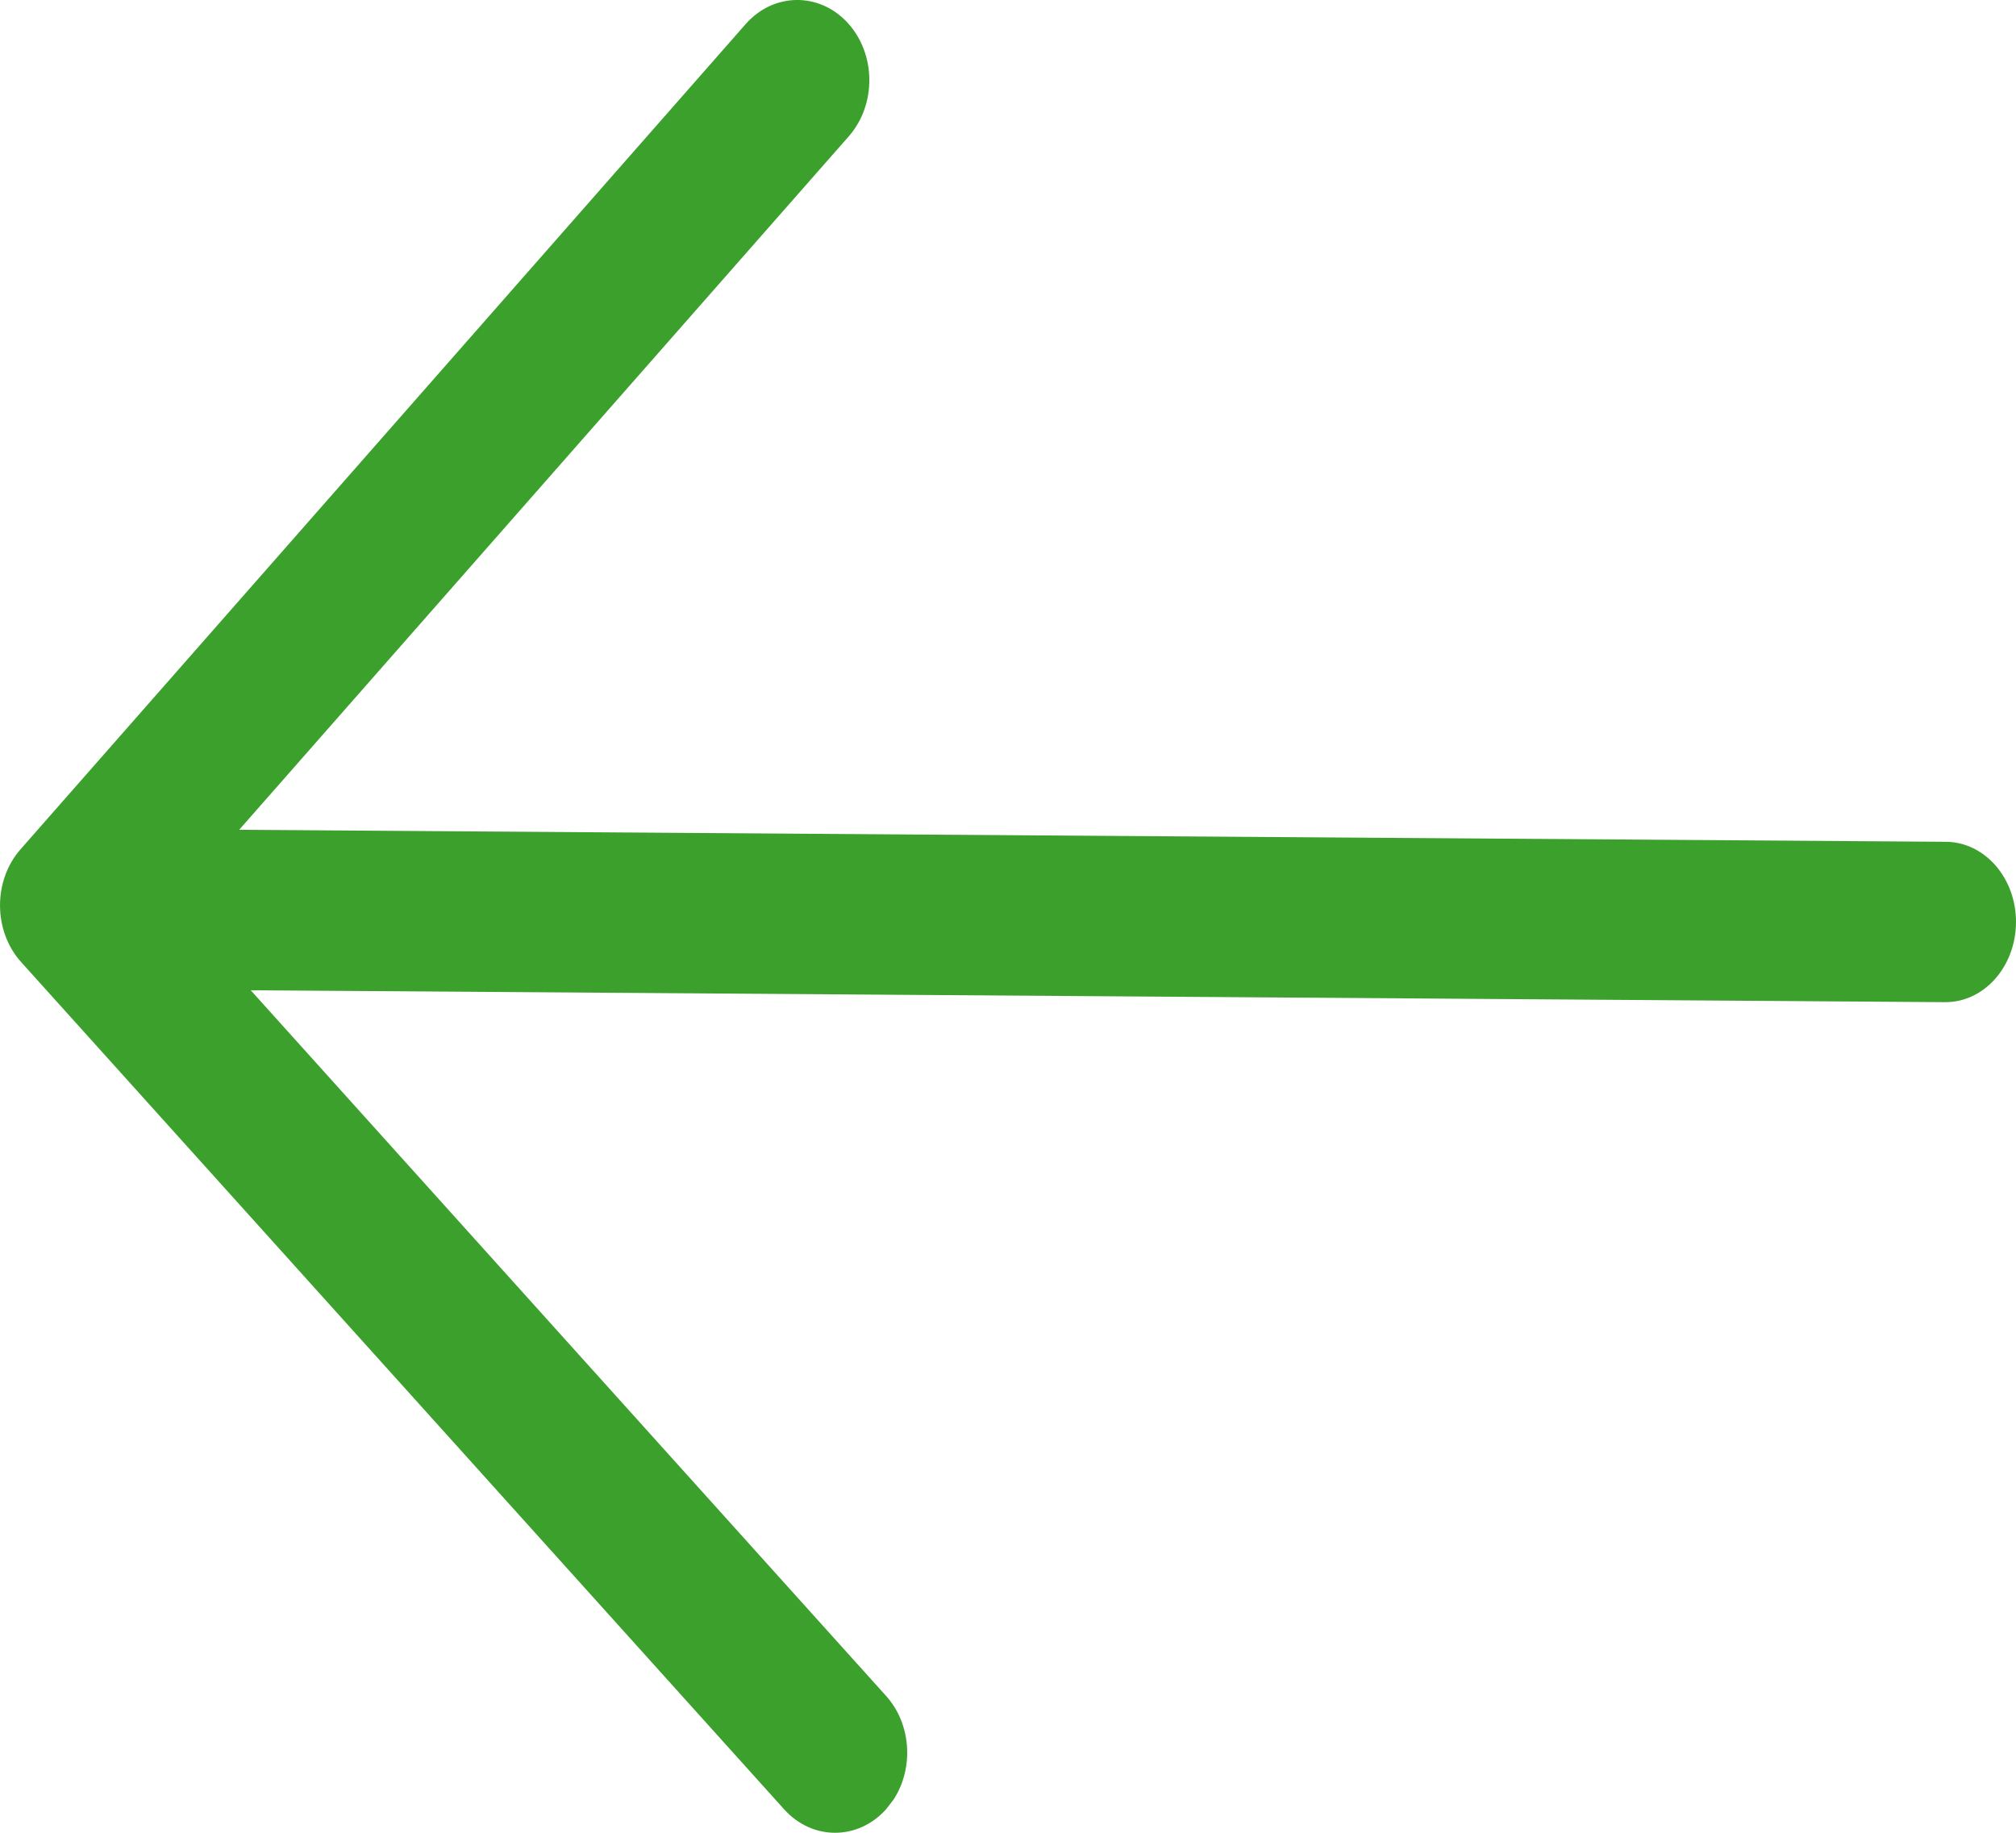
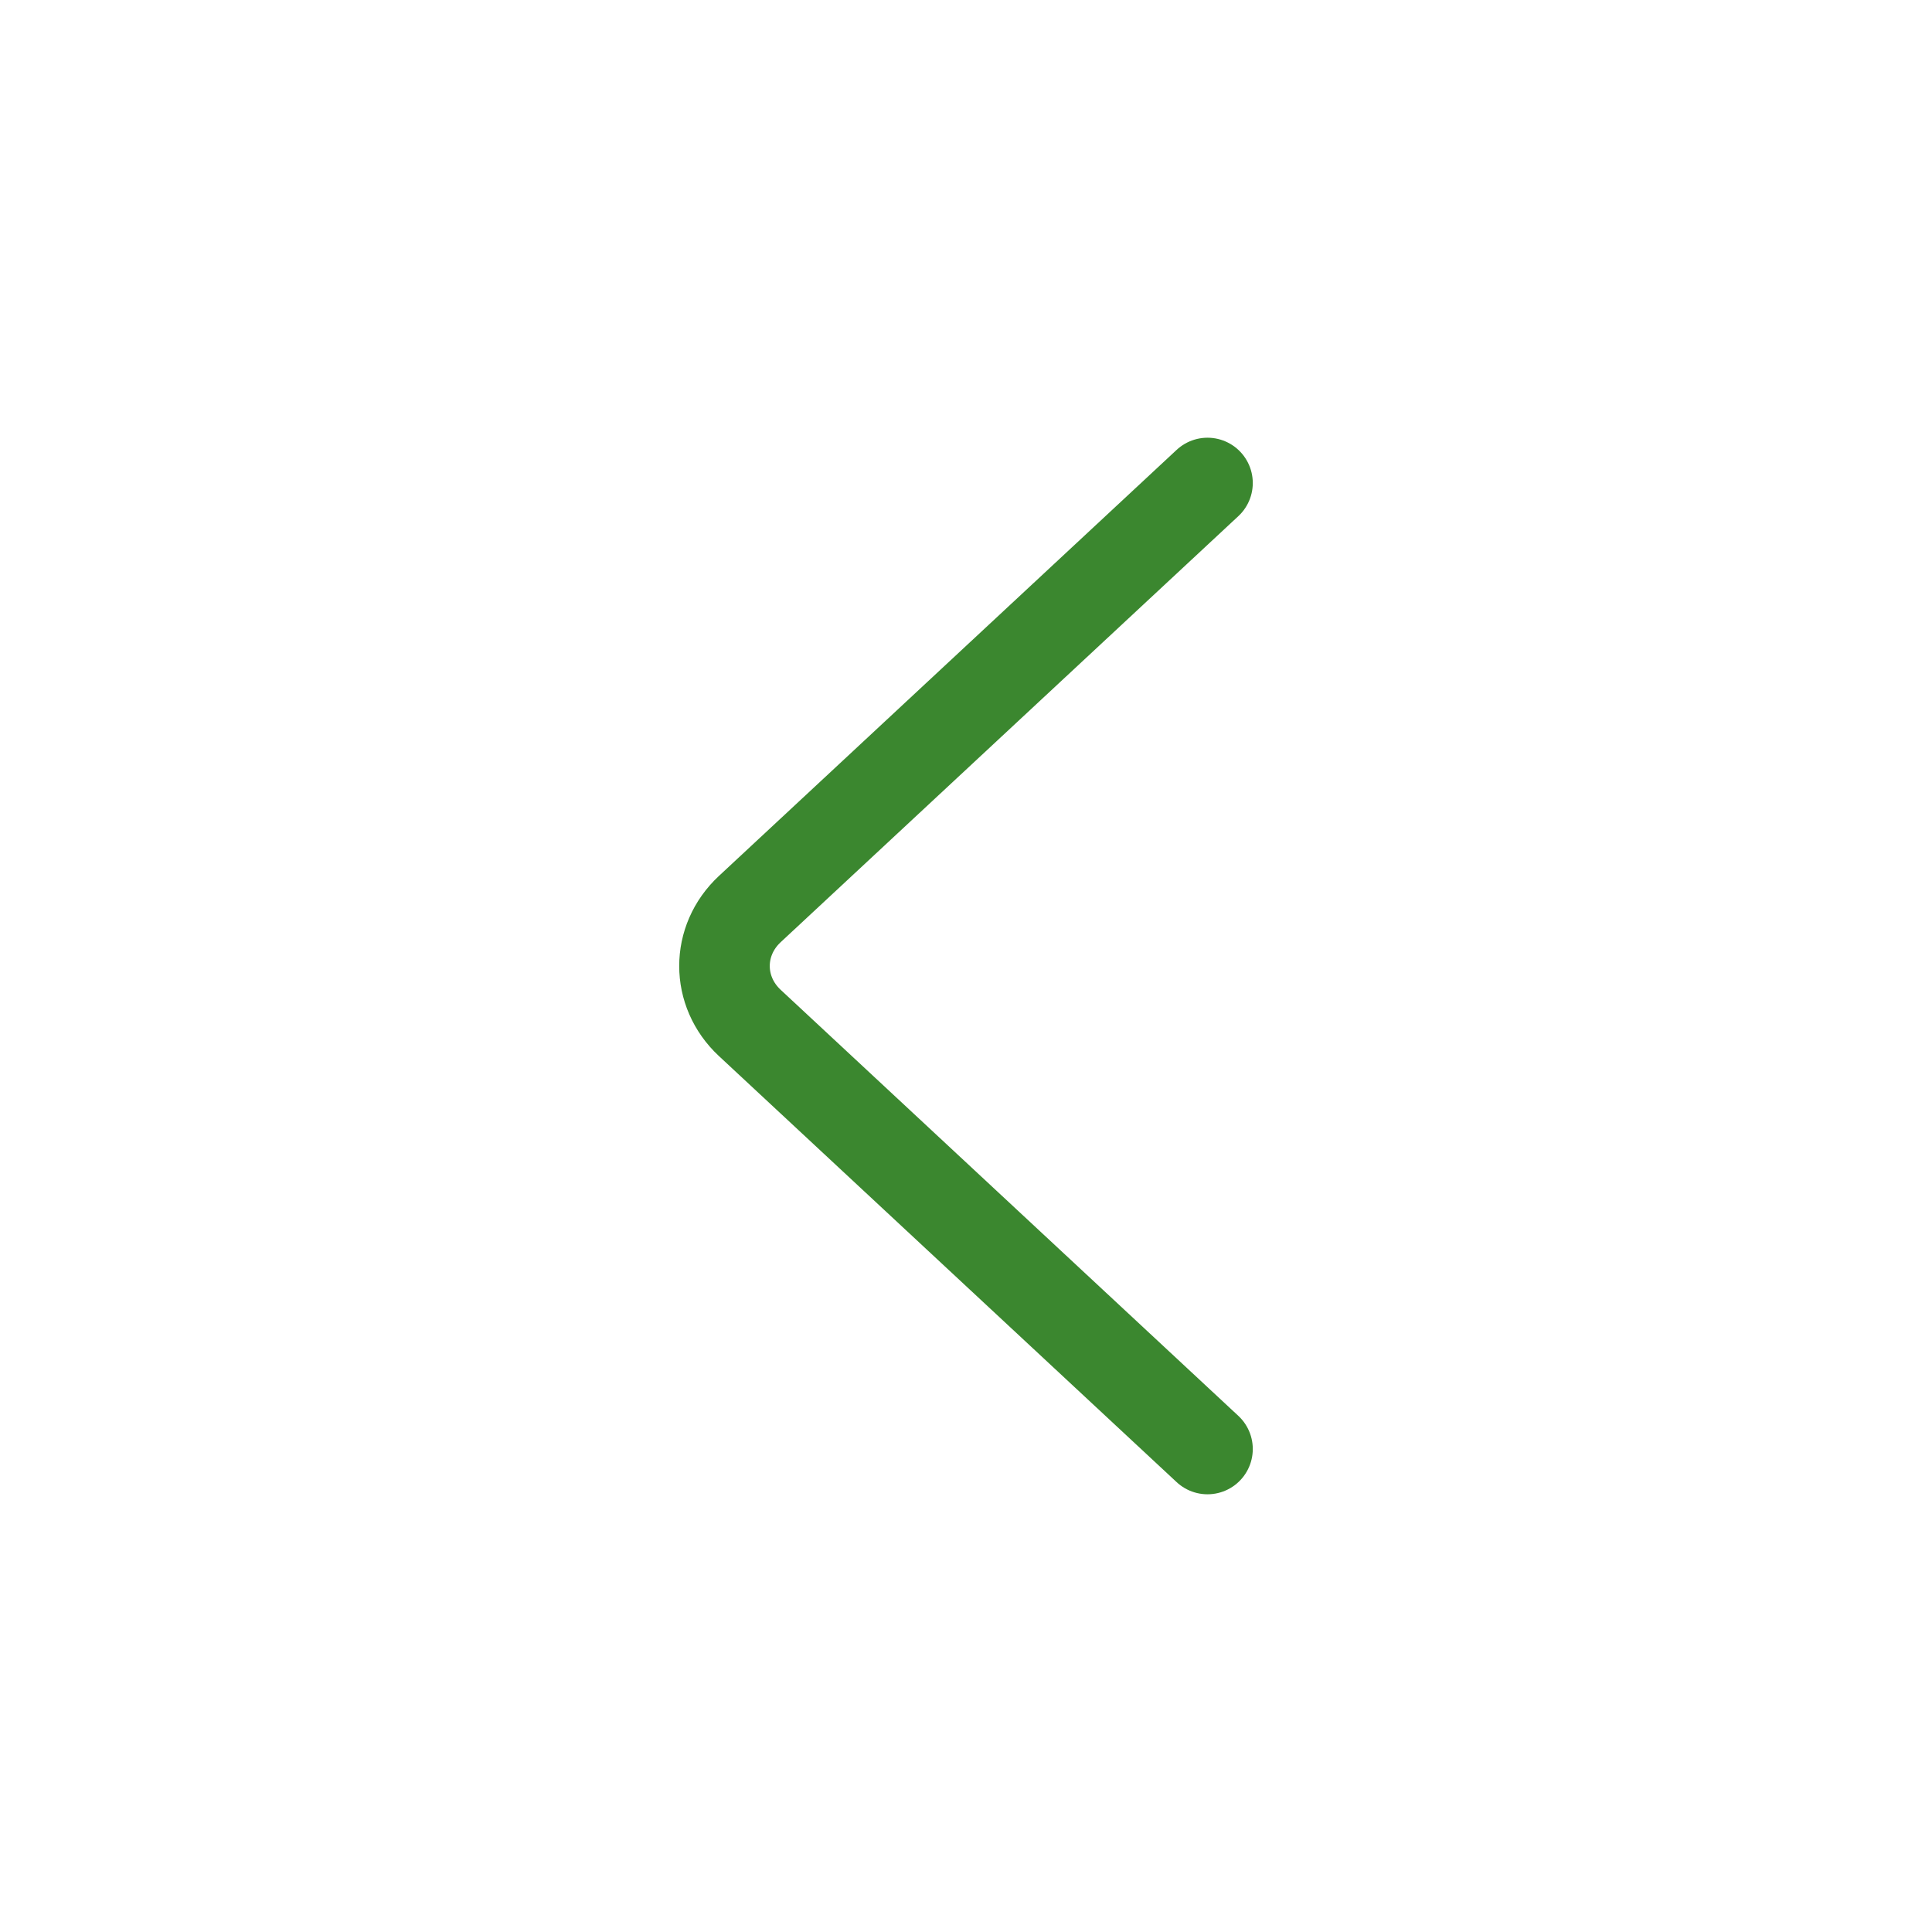
- <svg xmlns="http://www.w3.org/2000/svg" width="22" height="20" viewBox="0 0 22 20" fill="none">
-   <path d="M8.137 0.263C8.441 -0.082 8.939 -0.089 9.25 0.249C9.561 0.587 9.566 1.141 9.263 1.487L2.61 9.055L21.235 9.186C21.66 9.189 22.003 9.583 22 10.066C21.997 10.549 21.651 10.939 21.225 10.936L2.736 10.806L9.669 18.506C9.946 18.813 9.974 19.293 9.753 19.635L9.67 19.743C9.363 20.085 8.865 20.086 8.557 19.744L0.231 10.499C-0.074 10.16 -0.077 9.611 0.224 9.268L8.137 0.263Z" fill="#3CA02D" />
+ <svg xmlns="http://www.w3.org/2000/svg" width="32" height="32" viewBox="0 0 32 32" fill="none">
+   <path d="M20 24L12.419 16.943C11.86 16.422 11.86 15.578 12.419 15.057L20 8" stroke="#3B872F" stroke-width="1.5" stroke-linecap="round" />
</svg>
